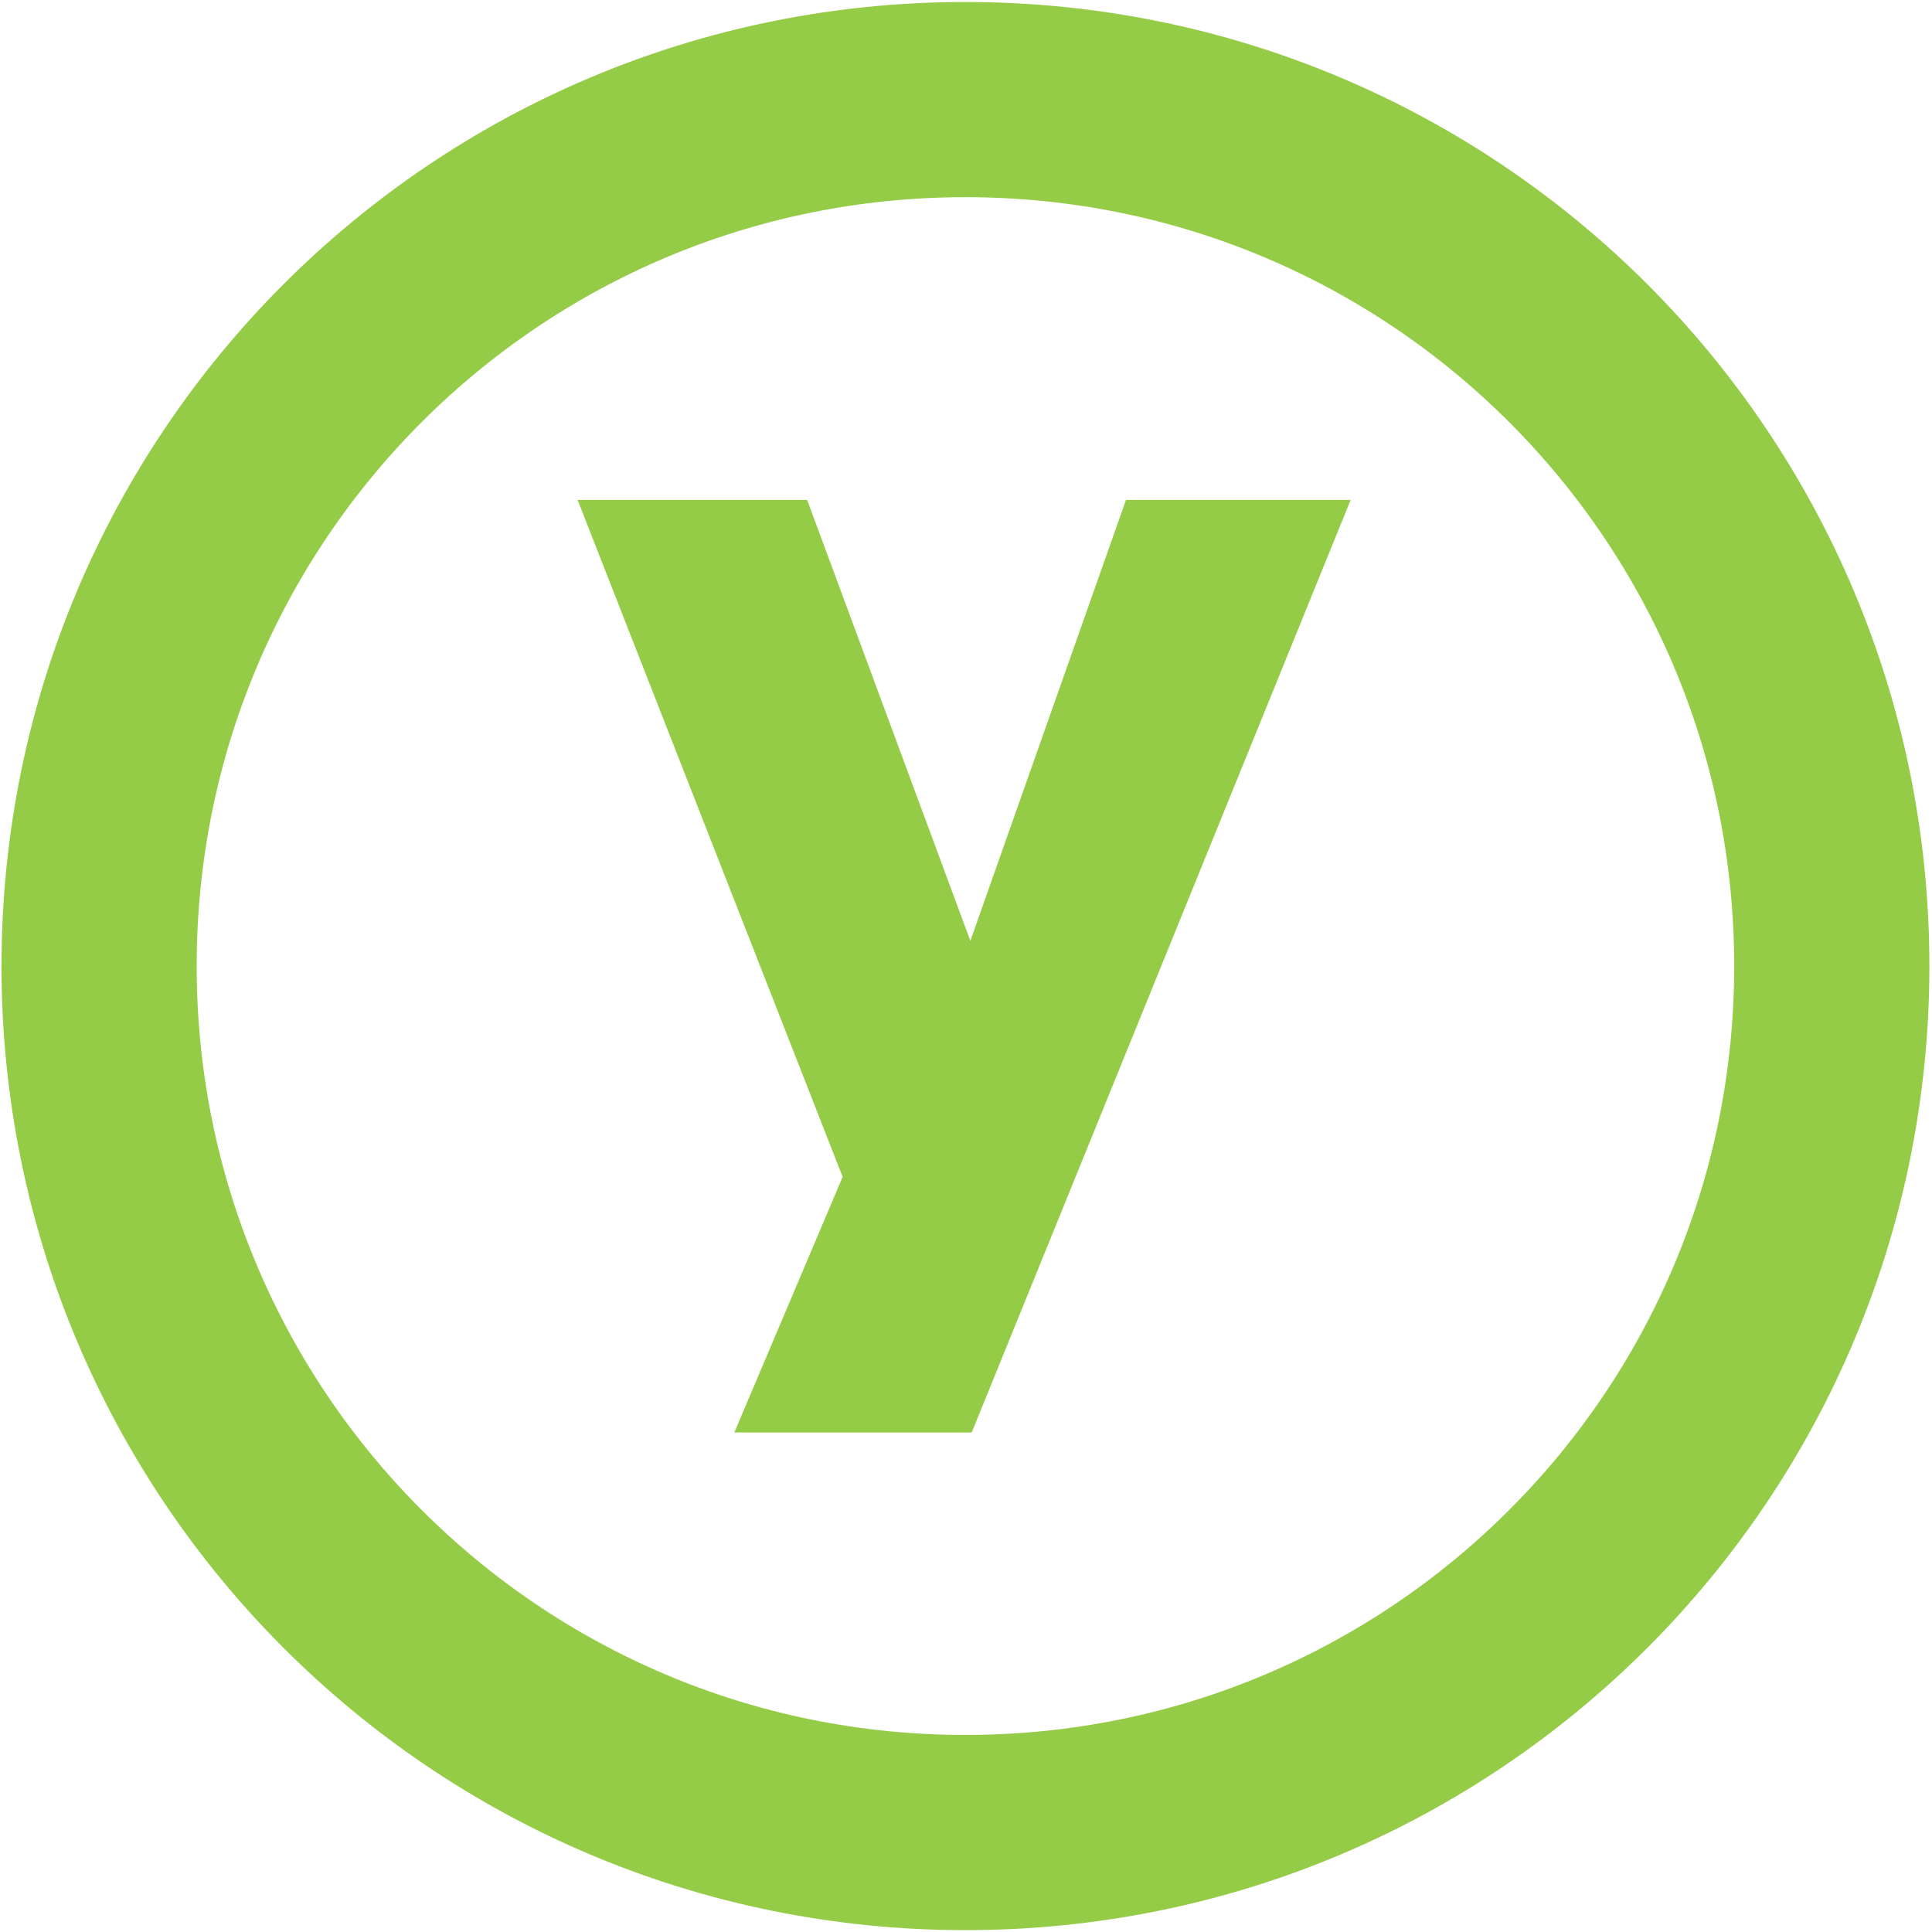
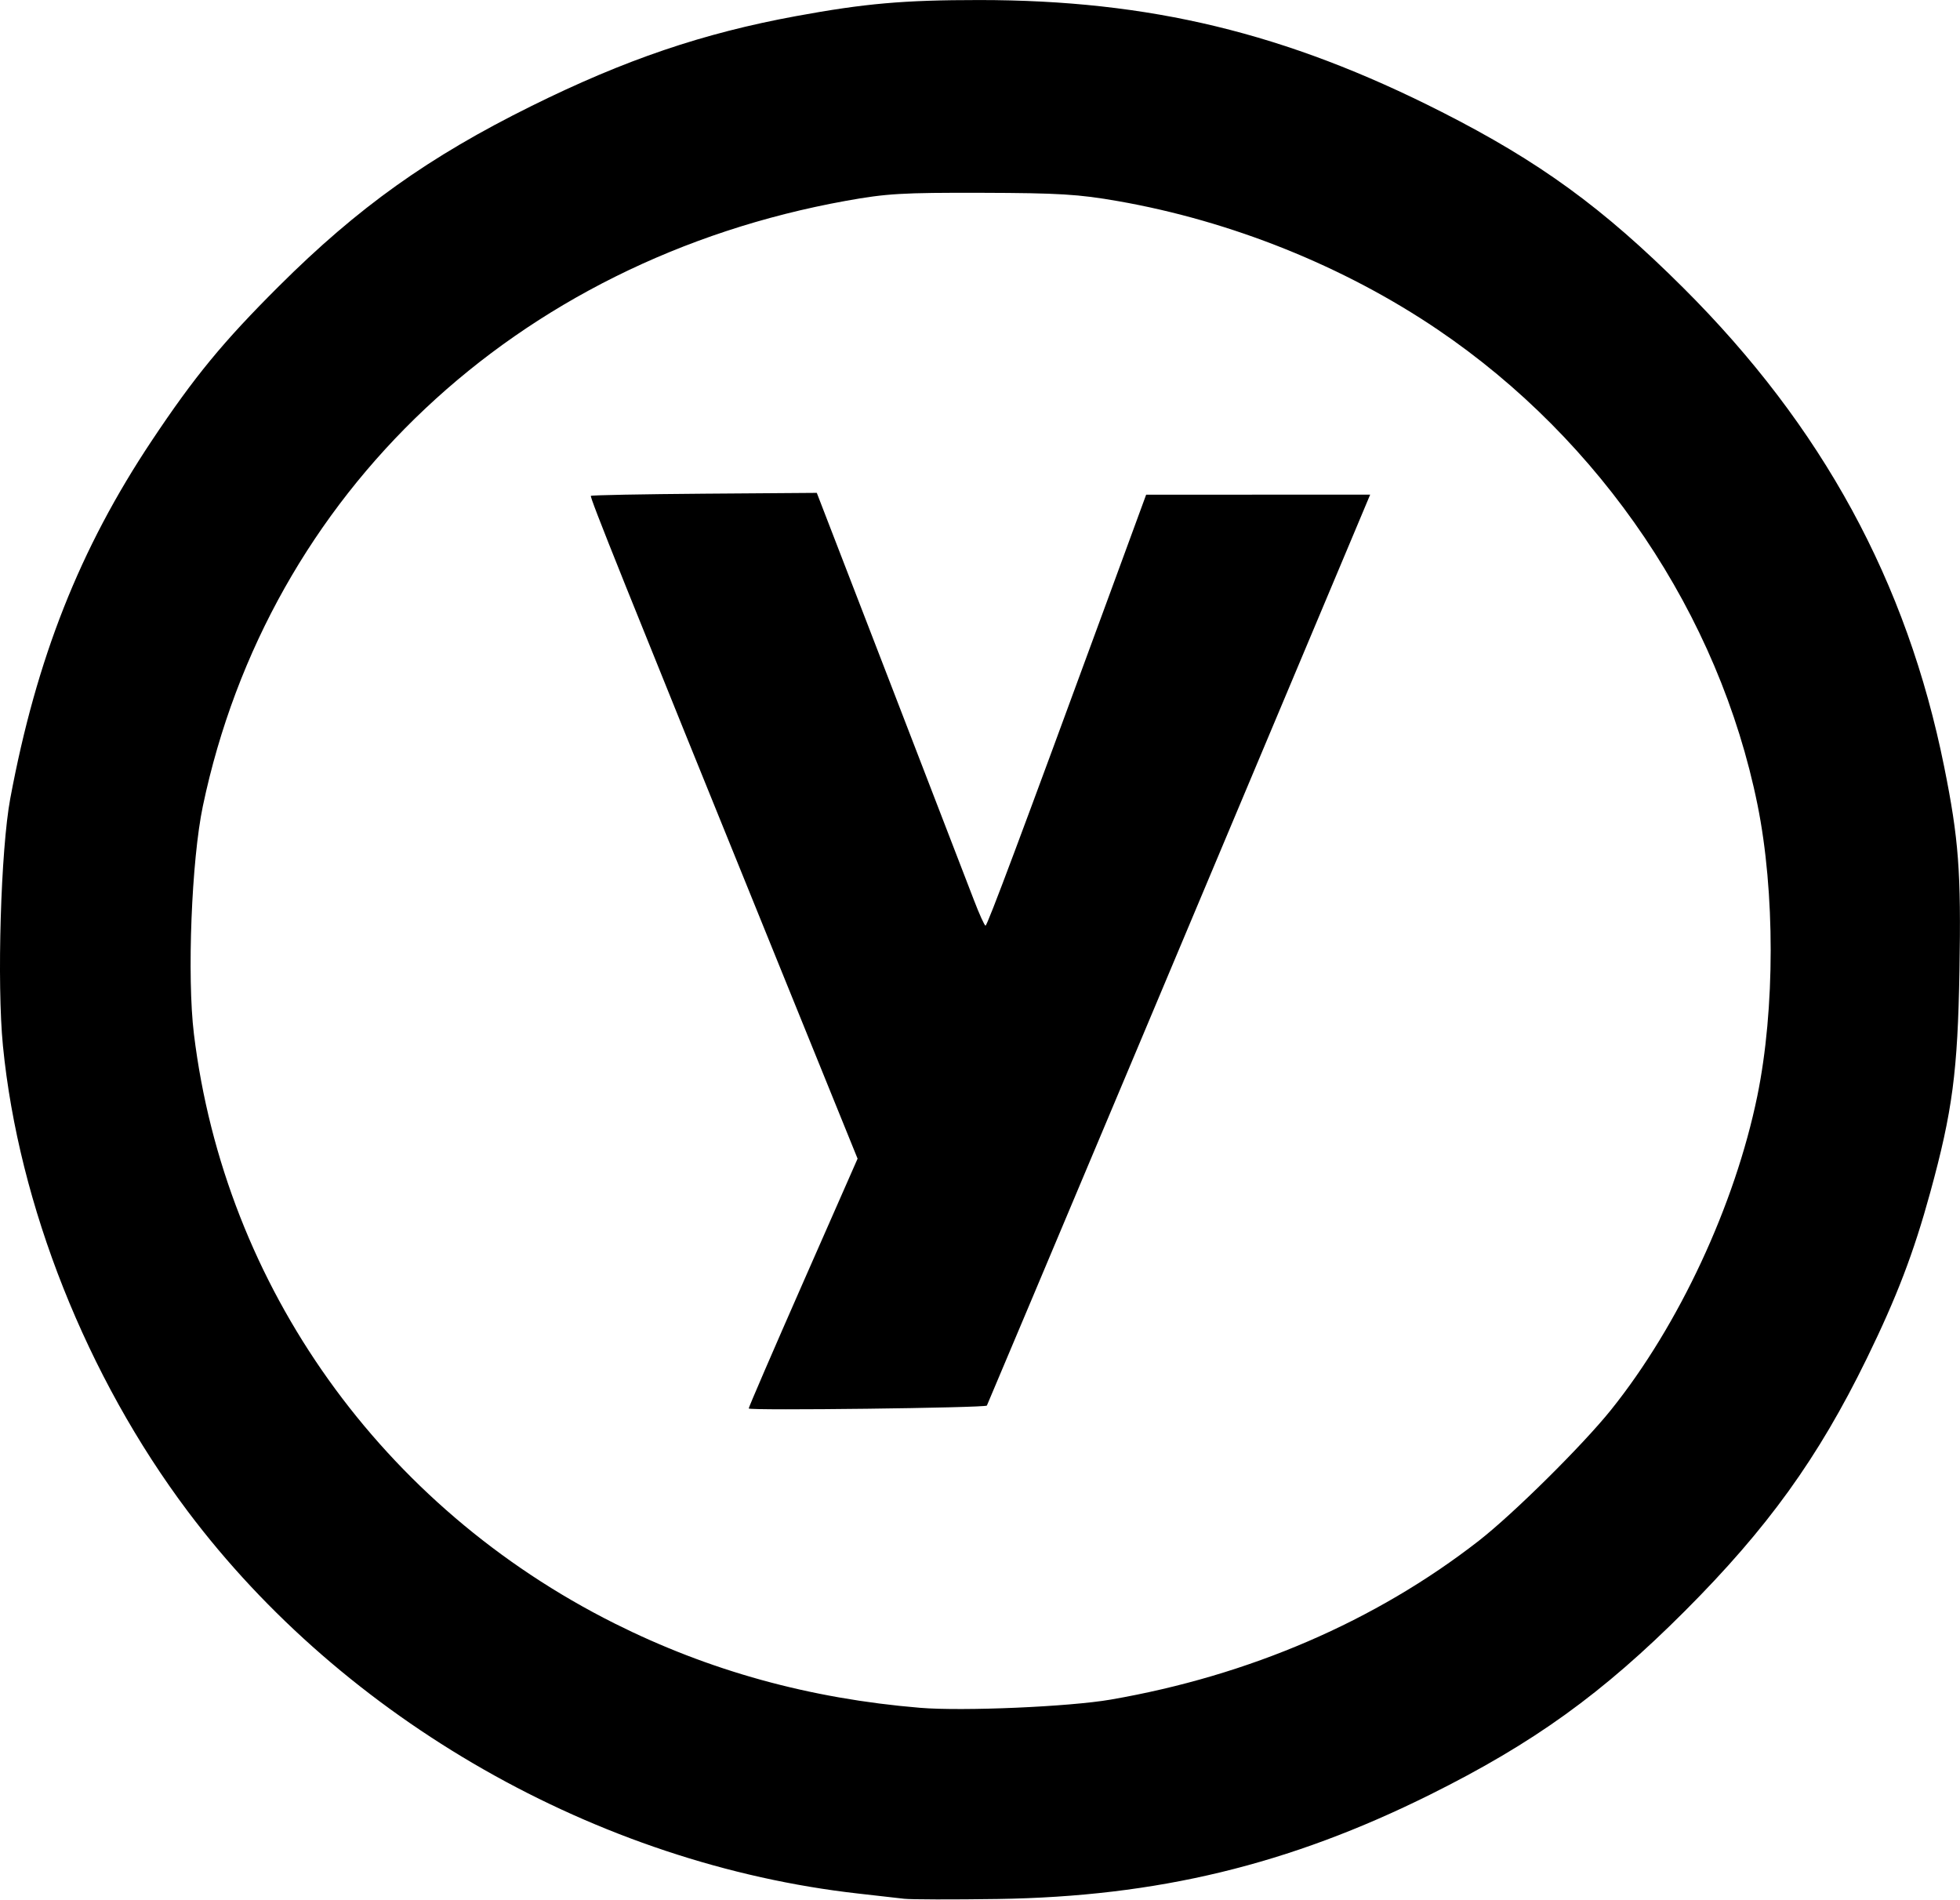
- <svg xmlns="http://www.w3.org/2000/svg" version="1.2" width="1552" height="1552">
-   <path d="m779.5 755.8 125-354.2H1085l-304.4 749.1H589.9l87-205.3L464 401.6h184.4z" style="fill:#95cc47" />
-   <path d="M775.5 1472.1c-384.8 0-695.9-311.2-695.9-696.1 0-384.8 311.1-696 695.9-696 384.9 0 696 311.2 696 696 0 384.9-311.1 696.1-696 696.1z" style="fill:none;stroke:#95cc47;stroke-miterlimit:10;stroke-width:156.8" />
+ <svg xmlns="http://www.w3.org/2000/svg" width="369.89" height="358.4" viewBox="0 0 97.87 94.83" version="1.1" xml:space="preserve">
+   <defs />
+   <g transform="translate(-55.23553,-98.03918)">
+     <path style="fill:#000" d="m 100.383,192.833 c -0.34,-0.039 -1.371,-0.156 -2.293,-0.26 -13.015,-1.465 -25.658,-8.671 -33.478,-19.08 -5.048,-6.72 -8.445,-15.273 -9.23,-23.242 -0.306,-3.109 -0.108,-9.81 0.366,-12.347 1.308,-7.004 3.47,-12.468 7.065,-17.863 2.138,-3.208 3.556,-4.931 6.348,-7.713 3.952,-3.937 7.488,-6.46 12.612,-8.996 4.676,-2.315 8.558,-3.634 13.215,-4.489 3.441,-0.632 5.372,-0.802 9.137,-0.802 8.524,0 15.329,1.644 23.082,5.578 4.9,2.486 8.071,4.793 12.083,8.792 6.943,6.92 11.164,14.665 13.025,23.906 0.727,3.607 0.85,5.246 0.764,10.169 -0.087,5.054 -0.348,7.031 -1.46,11.087 -0.827,3.017 -1.666,5.212 -3.168,8.288 -2.427,4.968 -4.951,8.472 -9.087,12.611 -4.113,4.116 -7.547,6.59 -12.715,9.16 -7.05,3.506 -13.63,5.094 -21.593,5.212 -2.231,0.033 -4.335,0.028 -4.674,-0.011 z m 10.319,-9.944 c 6.916,-1.196 13.223,-3.916 18.371,-7.924 1.727,-1.345 5.186,-4.769 6.612,-6.546 3.388,-4.222 6.185,-10.226 7.301,-15.669 0.886,-4.322 0.889,-10.191 0.008,-14.535 -1.922,-9.479 -7.782,-18.181 -15.975,-23.725 -4.672,-3.161 -10.294,-5.419 -15.963,-6.411 -1.963,-0.343 -2.94,-0.403 -6.791,-0.414 -3.985,-0.011 -4.759,0.035 -6.791,0.401 -16.468,2.972 -28.832,14.607 -32.109,30.216 -0.566,2.693 -0.795,8.525 -0.447,11.375 1.54,12.618 9.384,23.609 21.003,29.43 4.728,2.368 9.756,3.757 15.258,4.213 2.137,0.177 7.448,-0.052 9.525,-0.411 z M 92.622,168.355 c 0,-0.065 1.223,-2.898 2.718,-6.295 l 2.718,-6.176 -3.702,-9.123 c -8.097,-19.956 -9.68,-23.901 -9.615,-23.966 0.037,-0.037 2.591,-0.086 5.674,-0.109 l 5.606,-0.041 3.679,9.525 c 2.023,5.239 3.898,10.1 4.166,10.802 0.268,0.702 0.529,1.278 0.581,1.279 0.088,0.002 1.751,-4.44 6.191,-16.533 l 1.829,-4.982 5.593,-0.001 5.593,-10e-4 -0.759,1.808 c -4.129,9.839 -18.349,43.625 -18.38,43.669 -0.082,0.115 -11.892,0.259 -11.892,0.145 z" />
+   </g>
</svg>
